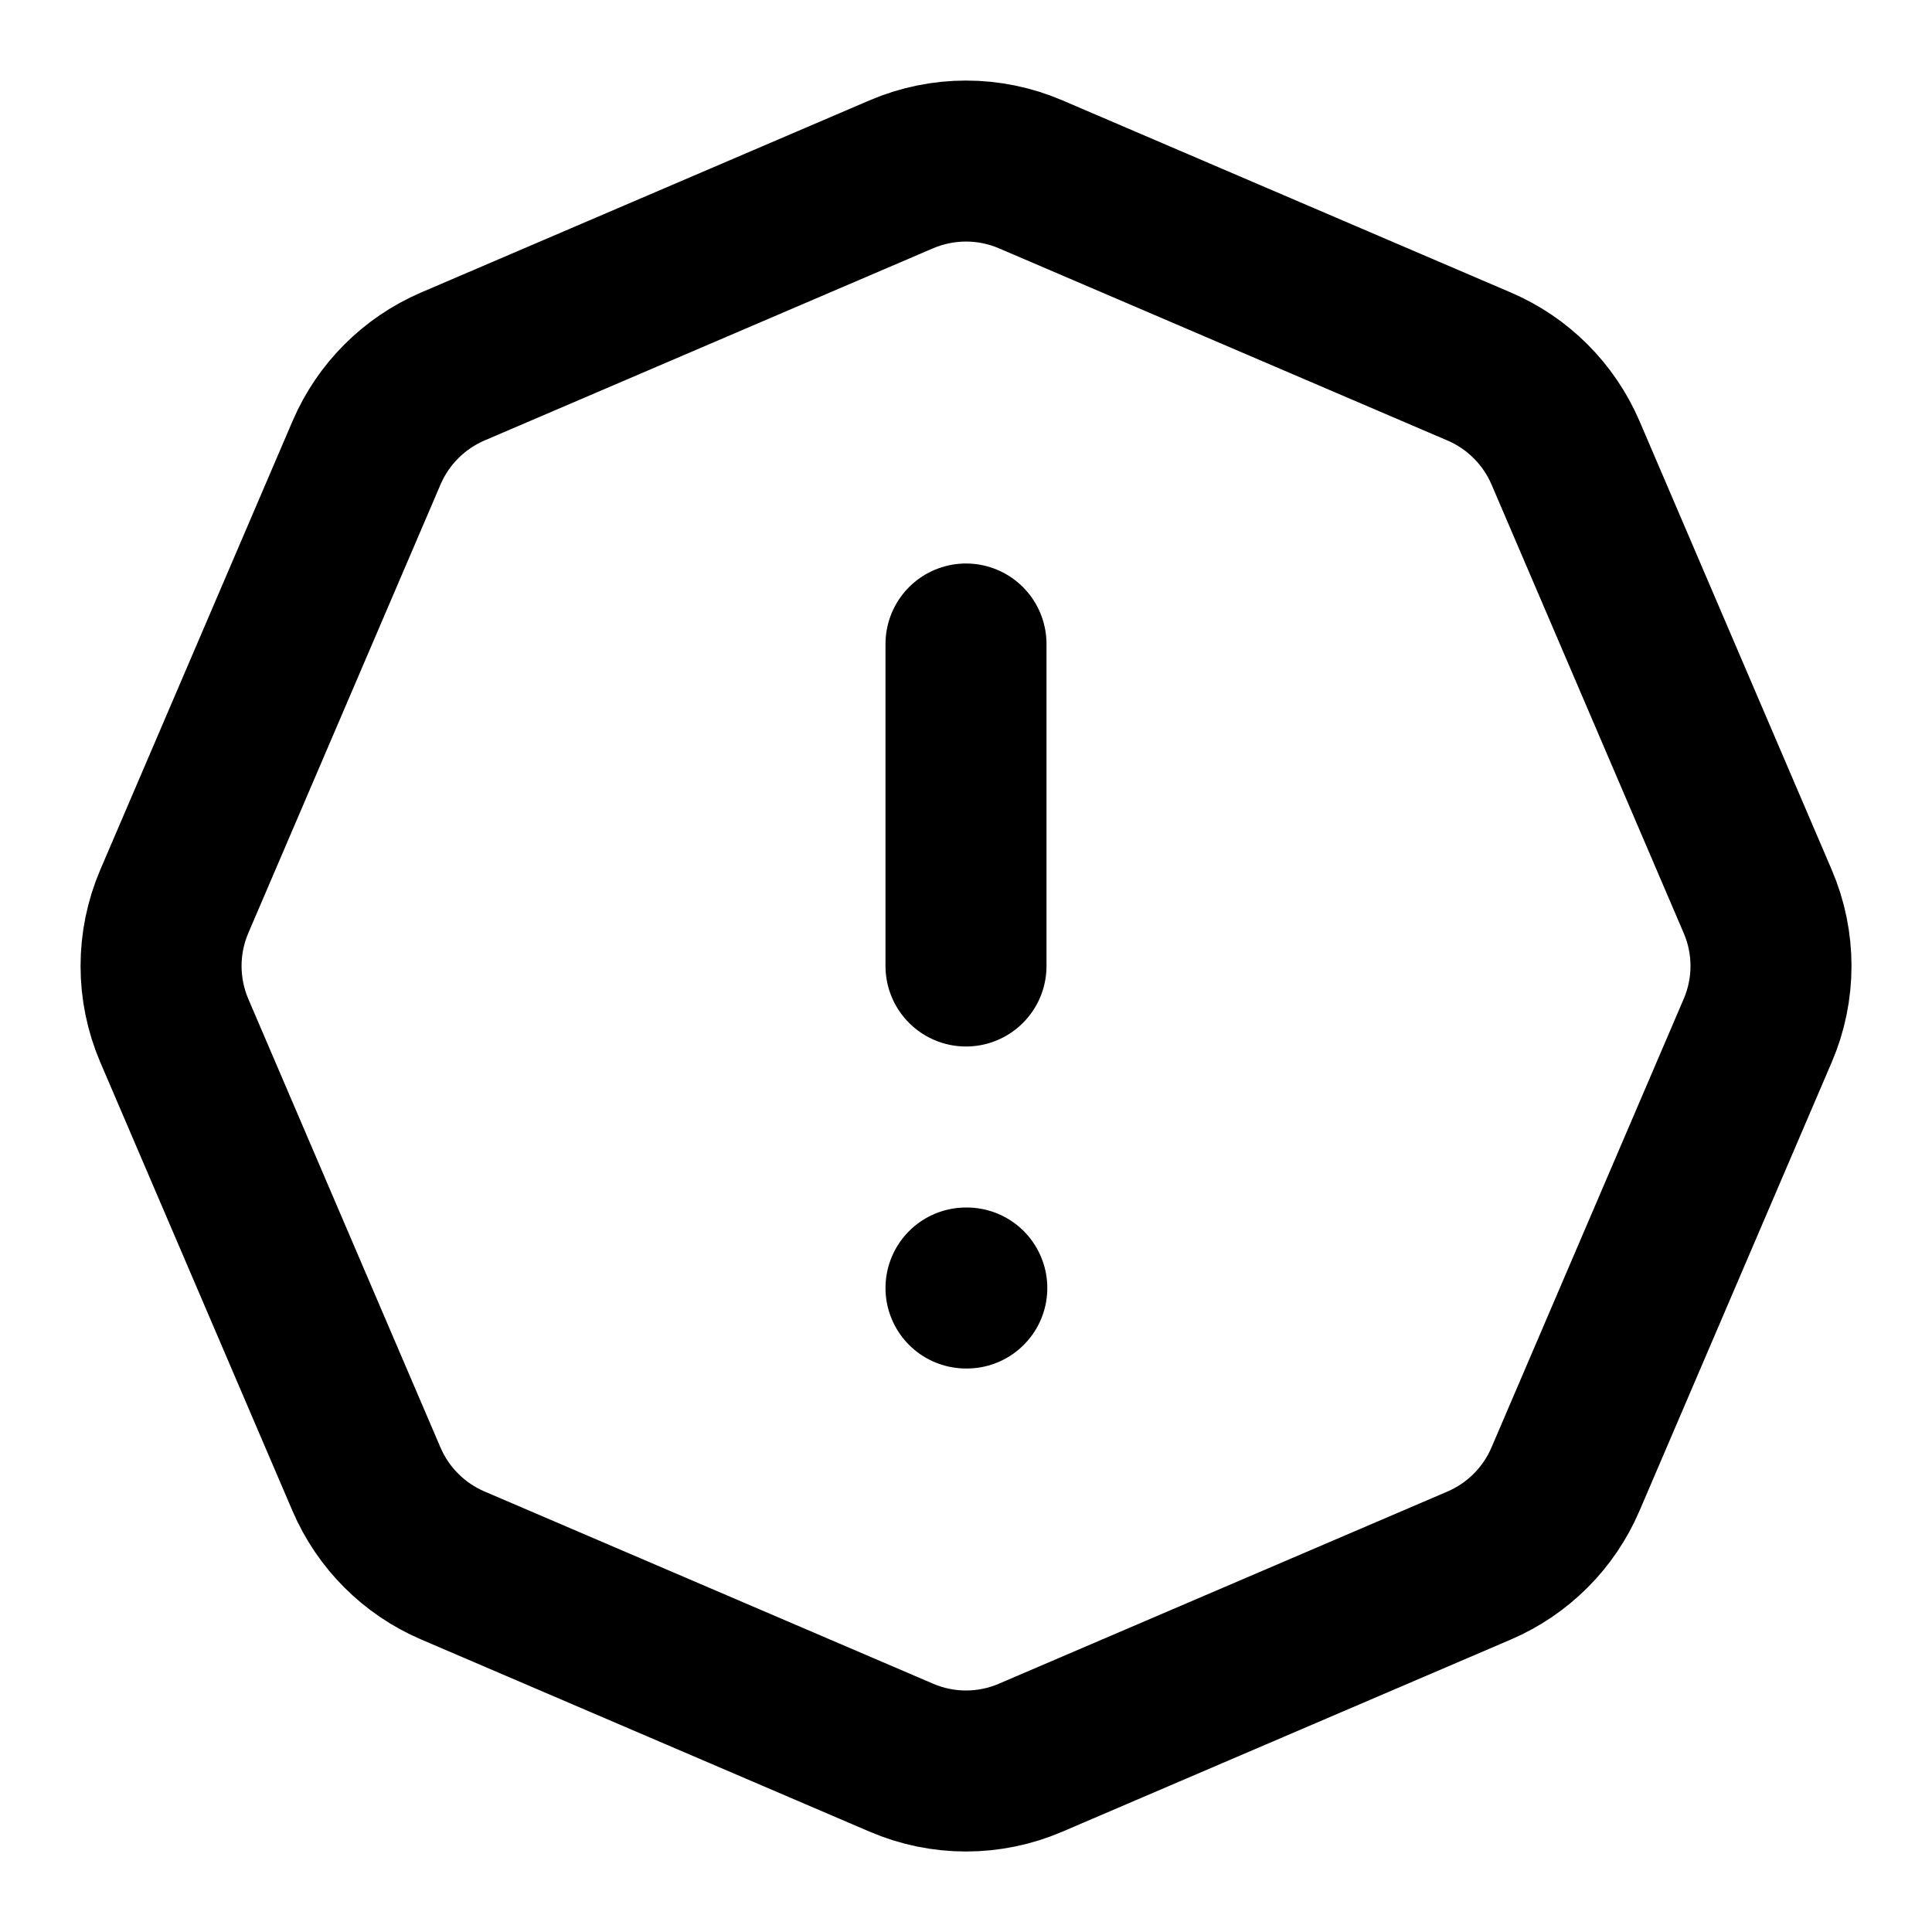
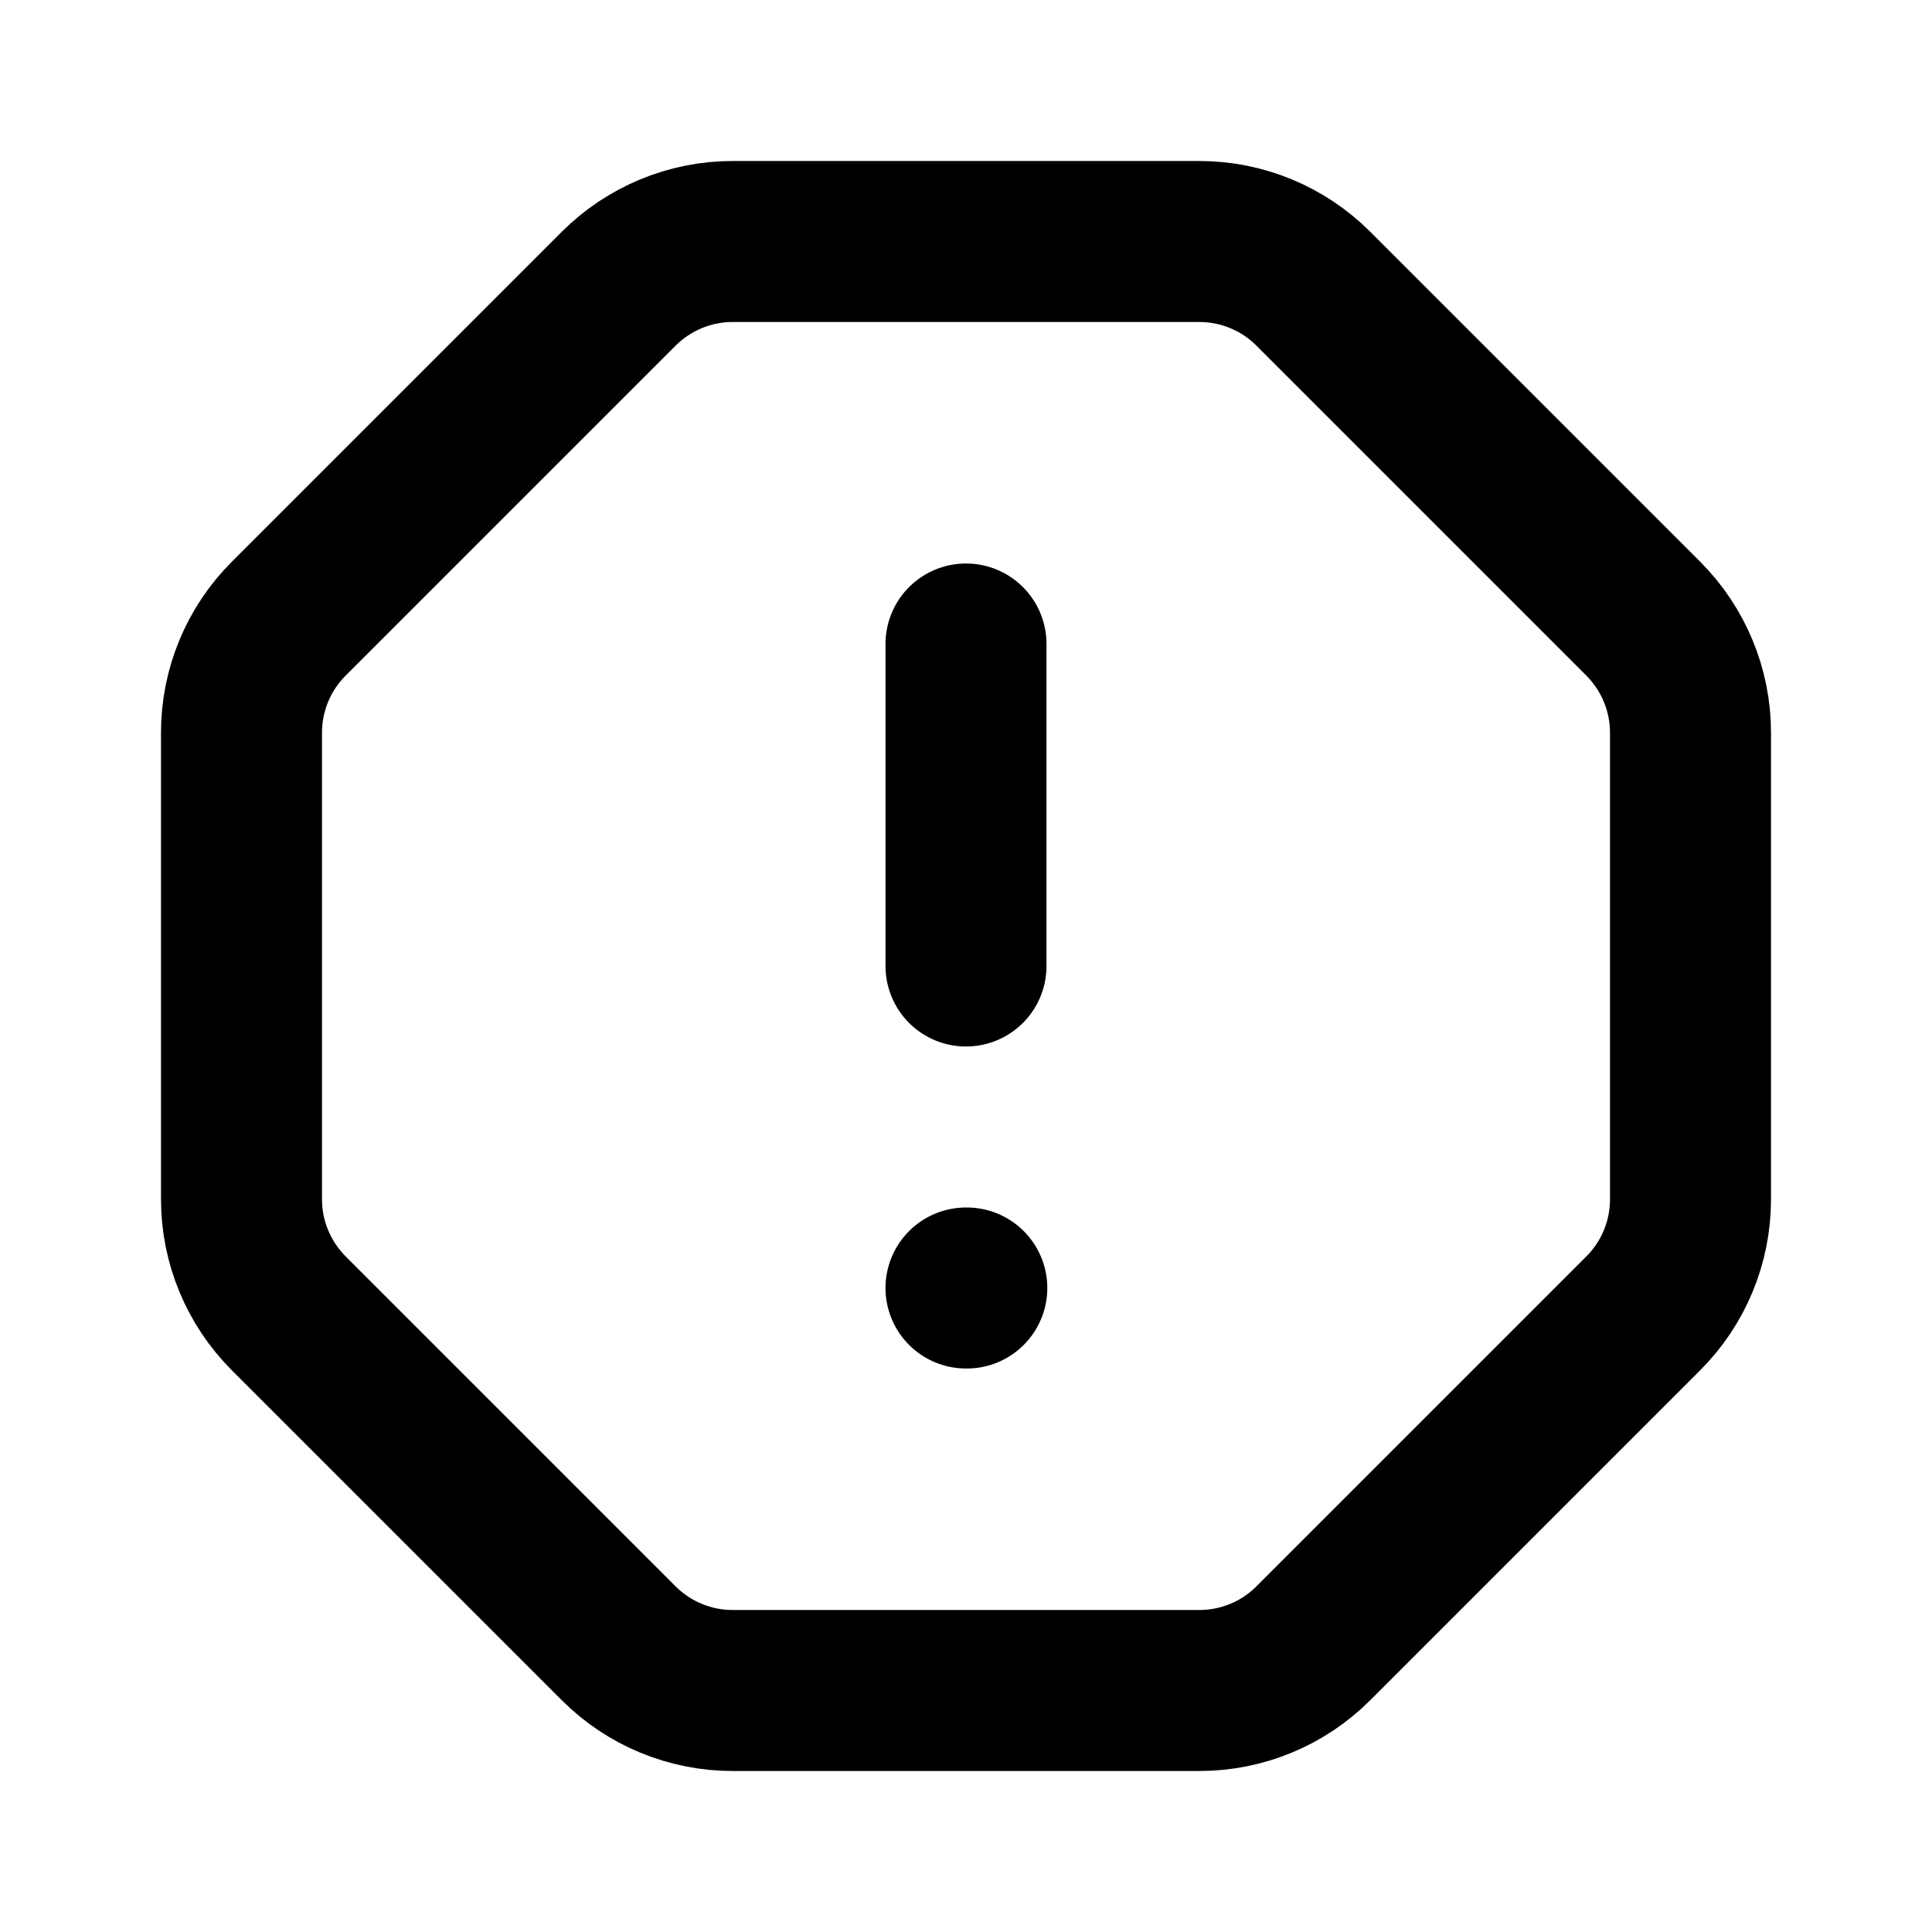
<svg xmlns="http://www.w3.org/2000/svg" fill="none" stroke="currentColor" stroke-linecap="round" stroke-linejoin="round" stroke-width="2" viewBox="0 0 24 24">
  <path stroke="none" d="M0 0h24v24H0z" />
-   <path d="m12.802 2.165 5.575 2.389c.48.206.863.589 1.07 1.07l2.388 5.574c.22.512.22 1.092 0 1.604l-2.389 5.575c-.206.48-.589.863-1.07 1.07l-5.574 2.388c-.512.22-1.092.22-1.604 0l-5.575-2.389a2.04 2.04 0 0 1-1.07-1.07l-2.388-5.574a2.04 2.04 0 0 1 0-1.604l2.389-5.575c.206-.48.589-.863 1.07-1.07l5.574-2.388a2.04 2.04 0 0 1 1.604 0M12 8v4M12 16h.01" />
+   <path d="M3 9.101v5.798c0 .53.211 1.039.586 1.415l4.1 4.1c.375.375.884.586 1.415.586H14.9a2 2 0 0 0 1.414-.586l4.1-4.1c.375-.375.586-.884.586-1.415V9.101c0-.53-.211-1.039-.586-1.415l-4.1-4.1A2 2 0 0 0 14.9 3H9.101c-.53 0-1.039.211-1.415.586l-4.1 4.1A2 2 0 0 0 3 9.101M12 8v4M12 16h.01" />
</svg>
